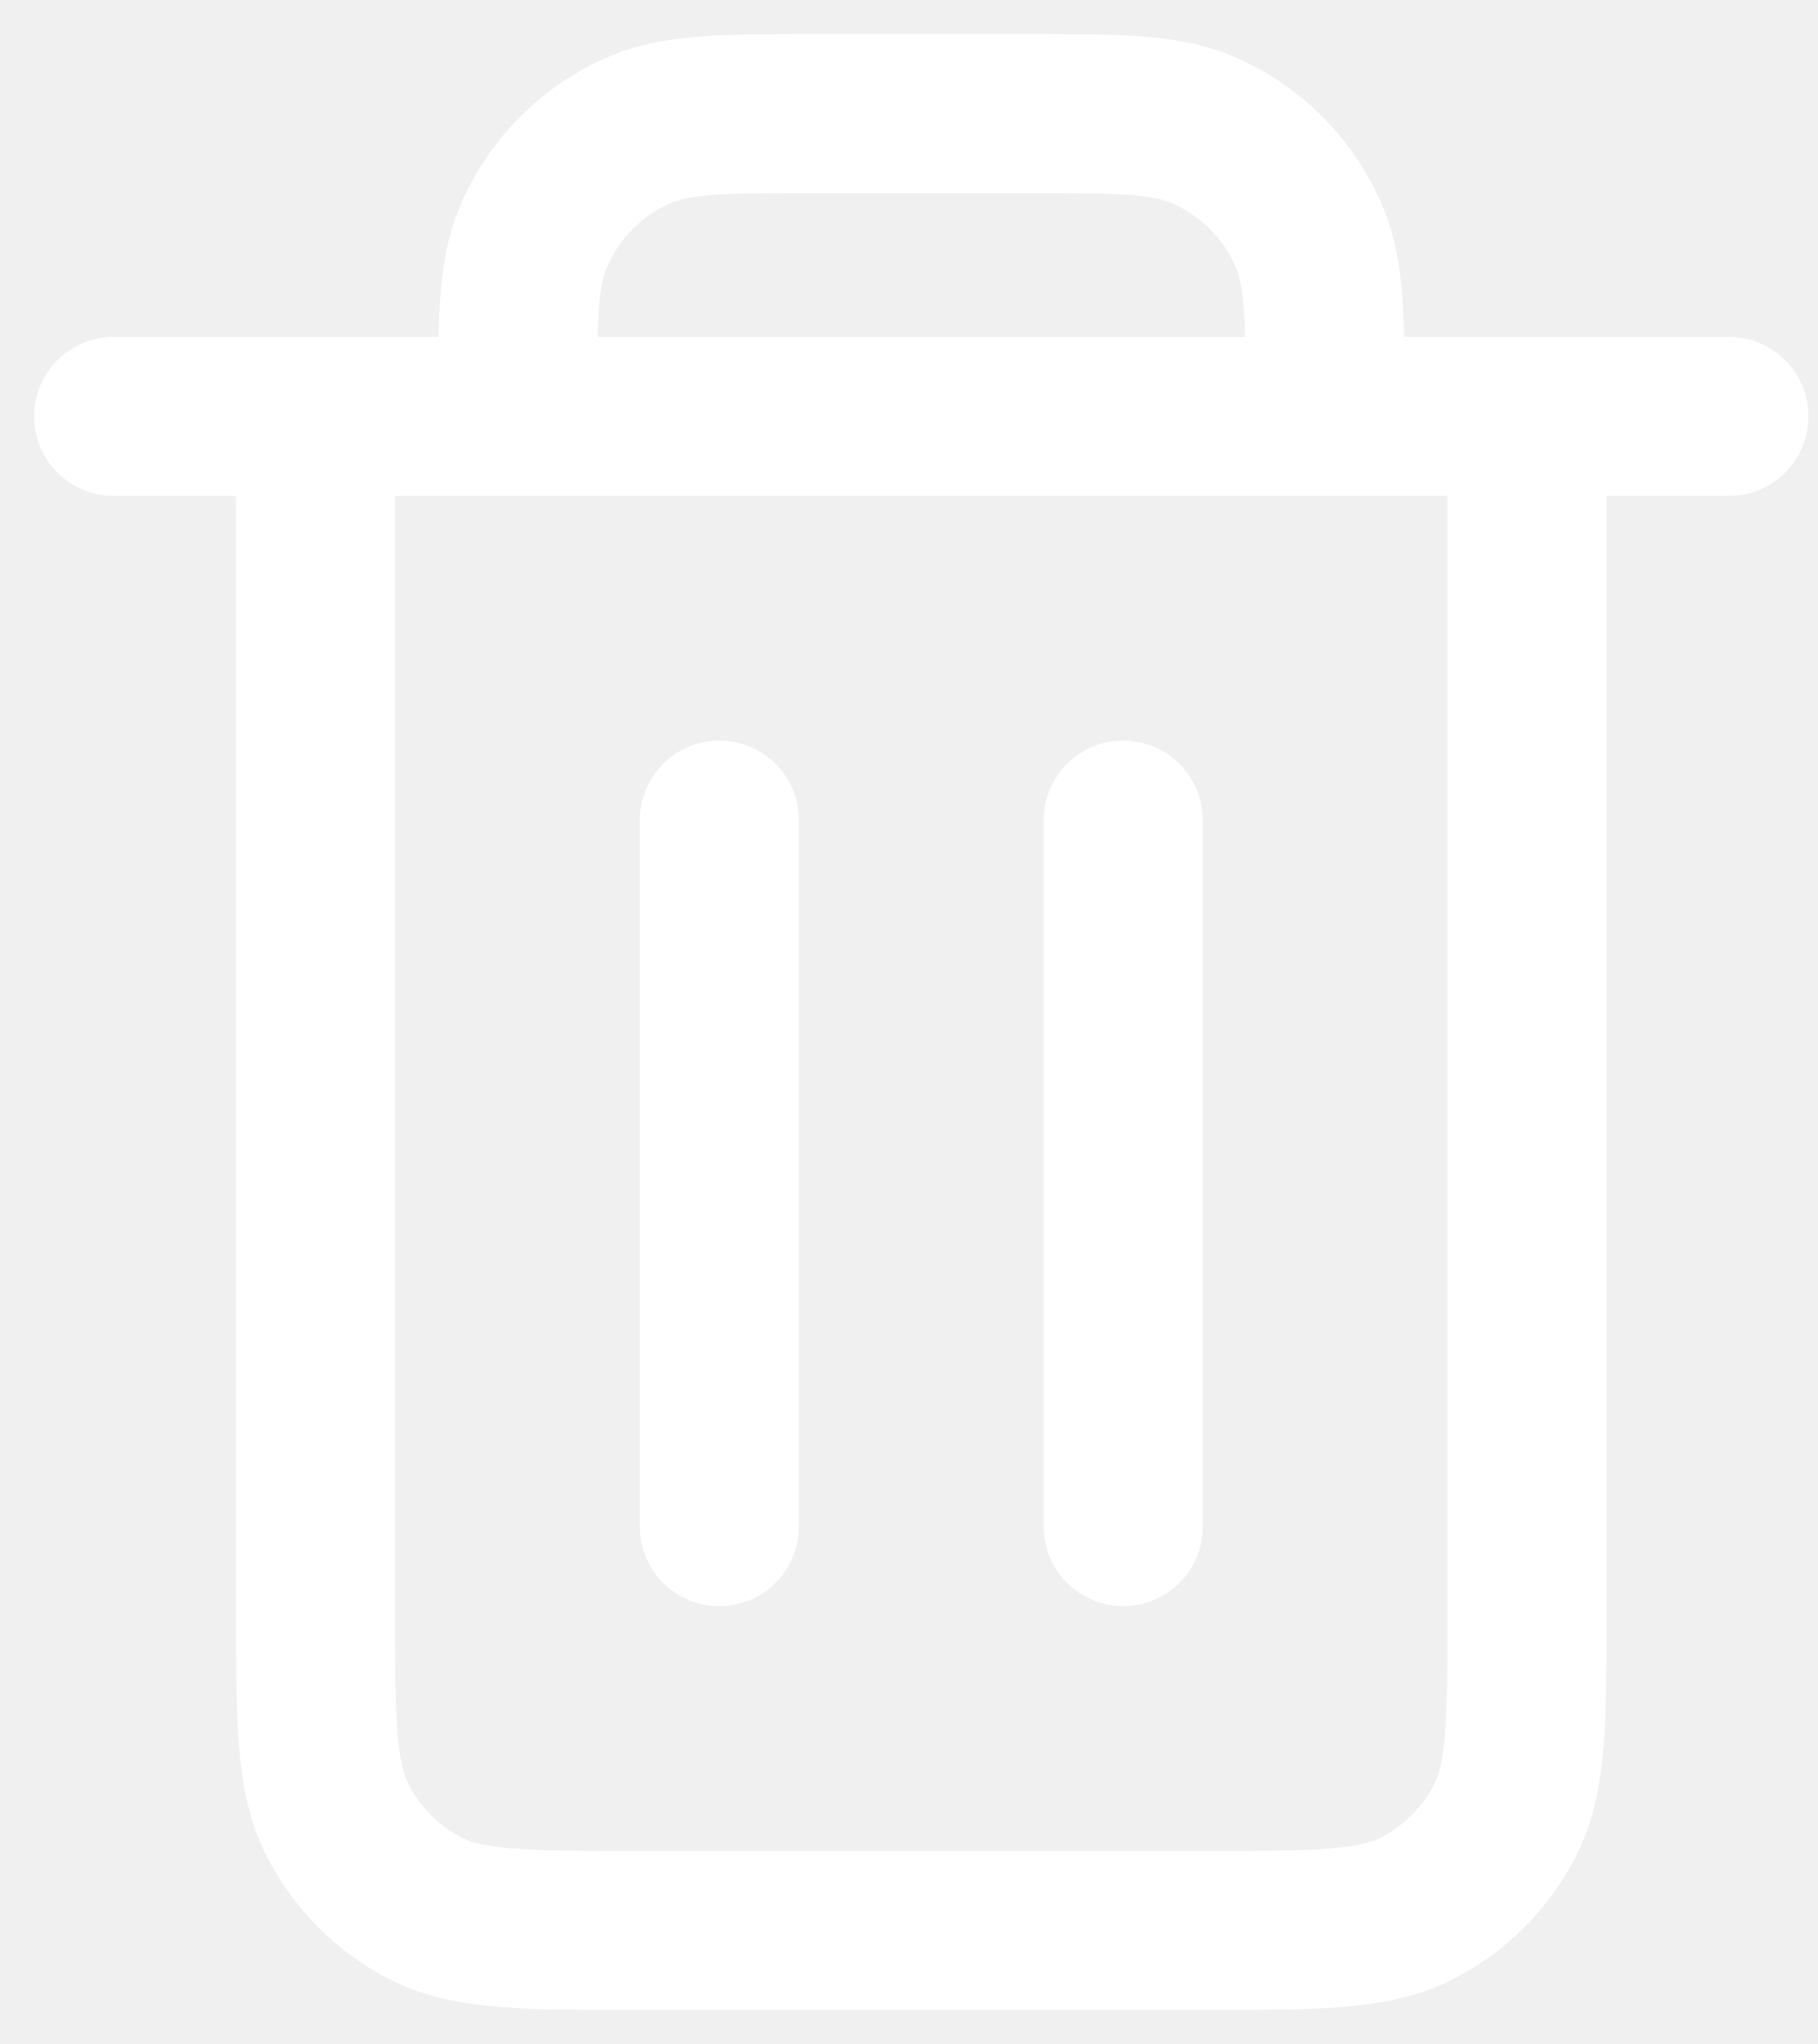
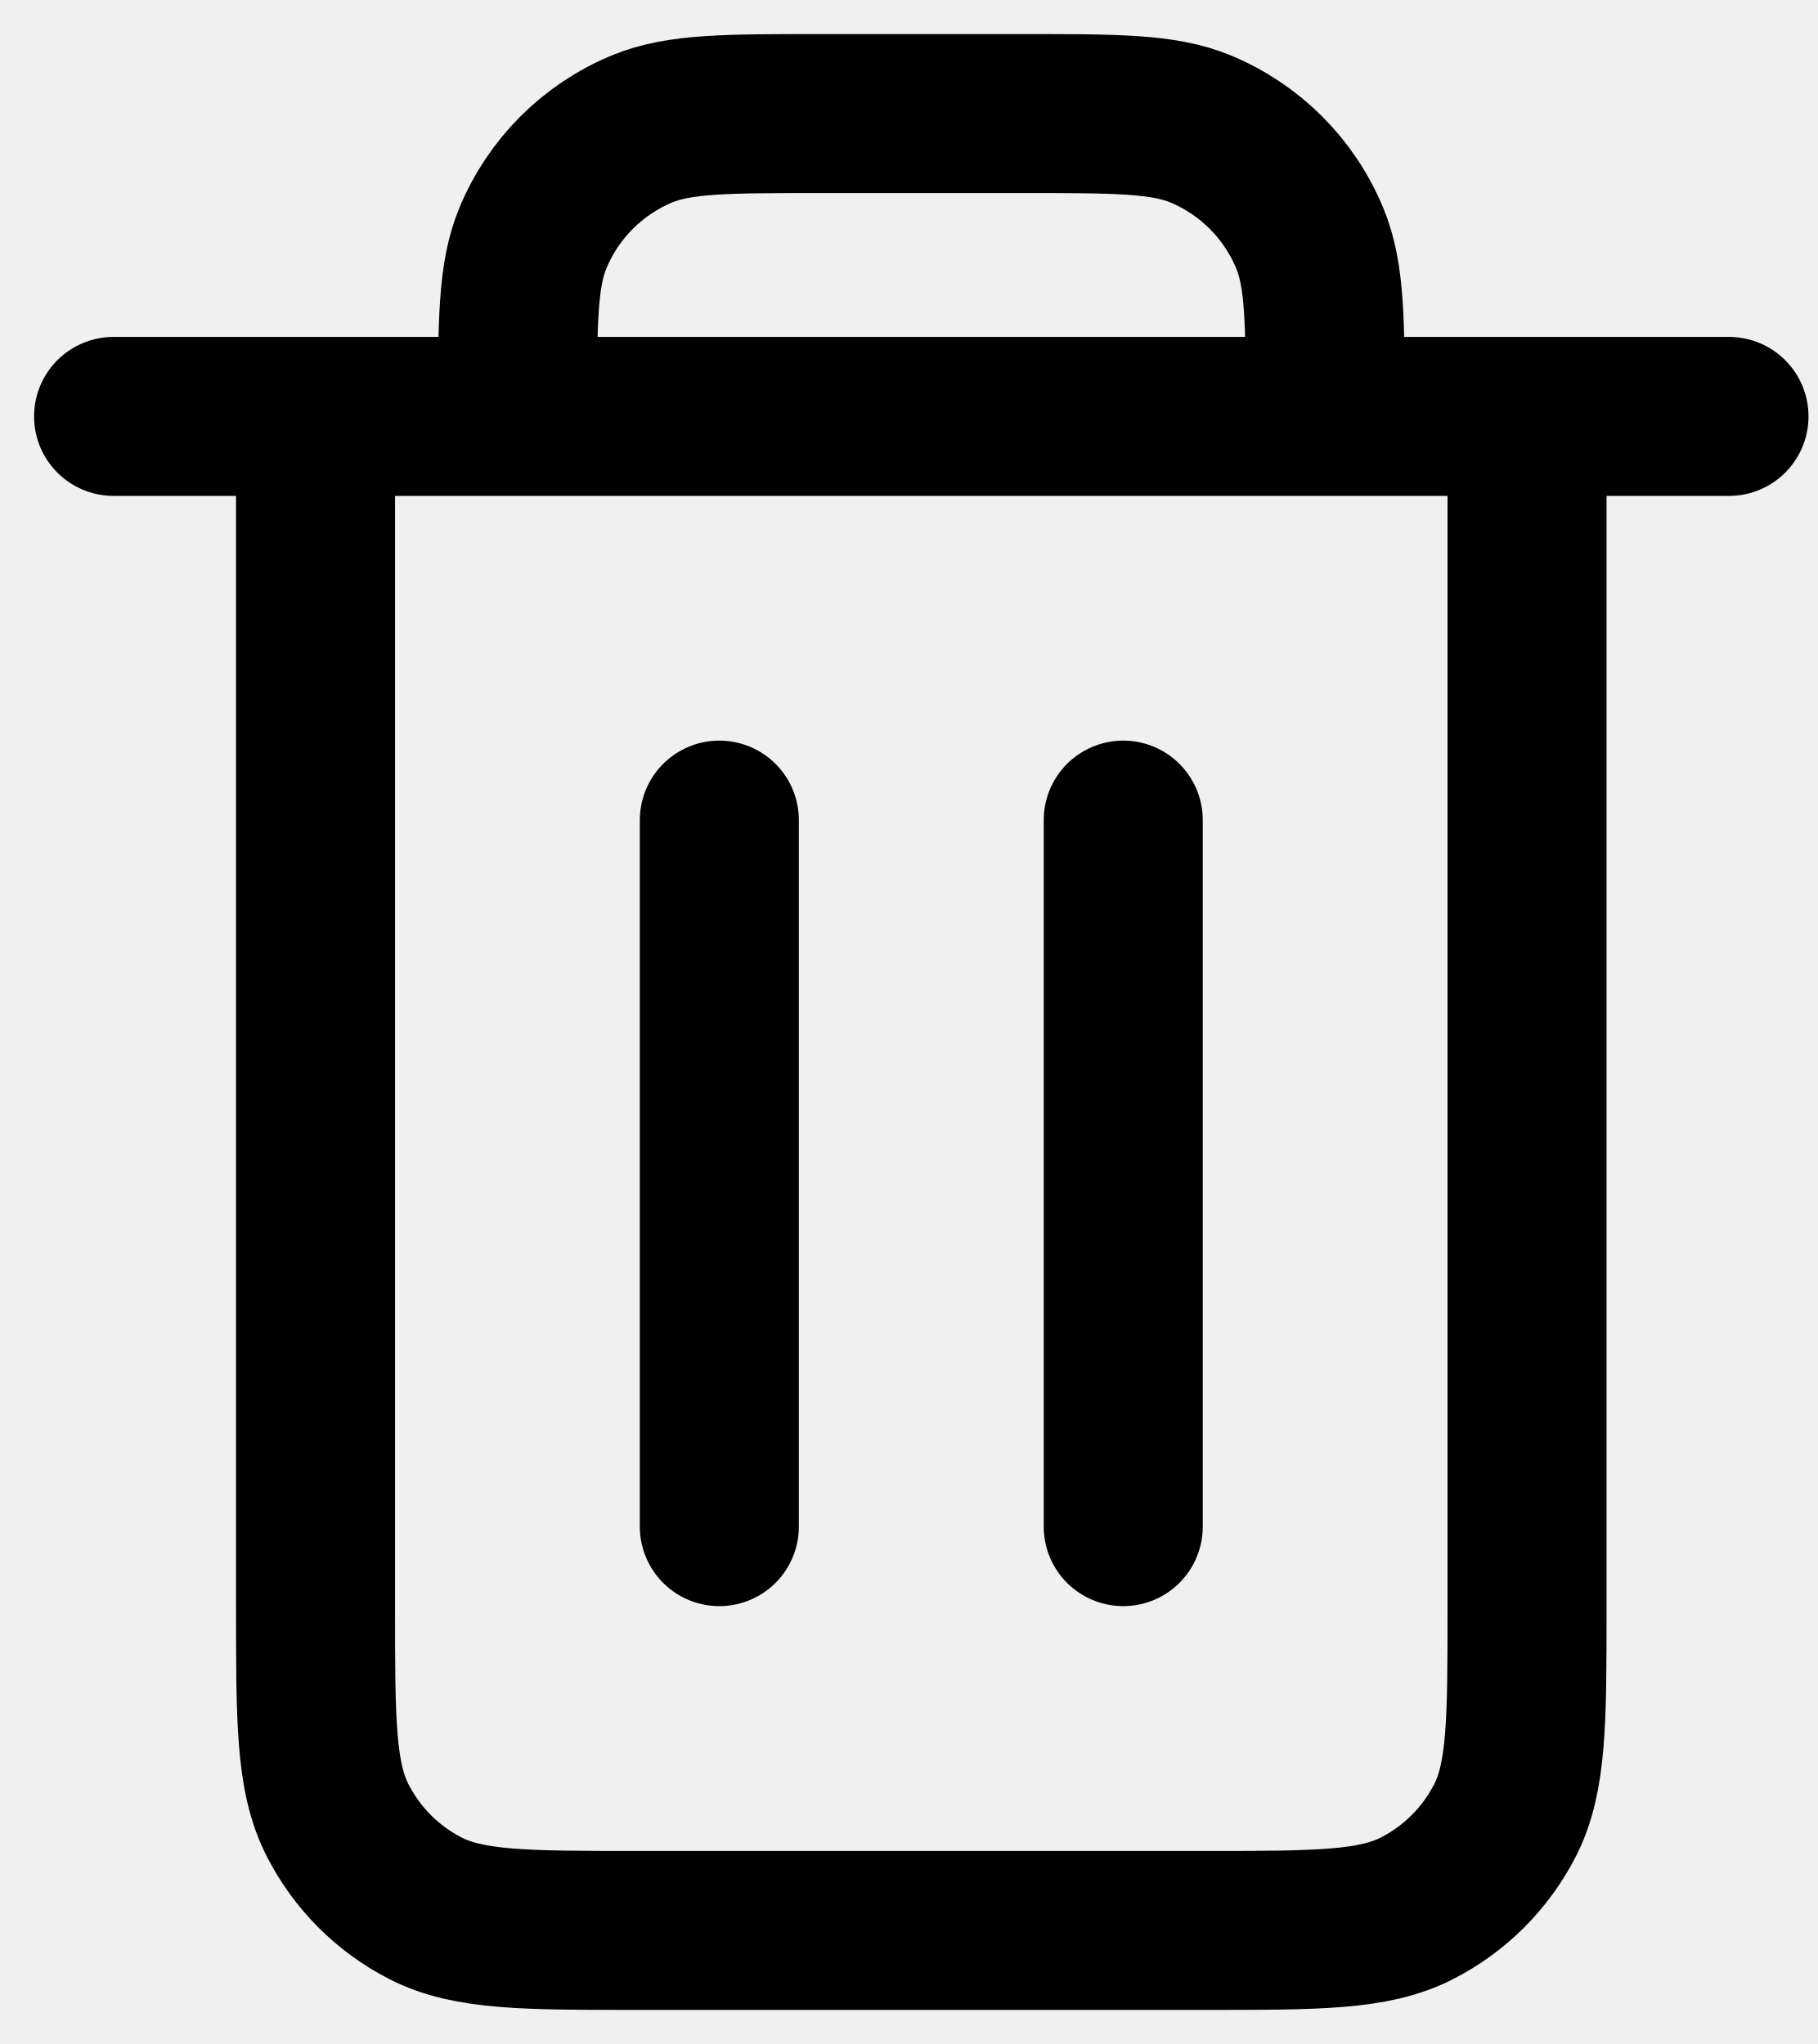
<svg xmlns="http://www.w3.org/2000/svg" width="16" height="18" viewBox="0 0 16 18" fill="none">
-   <path id="Vector" d="M9.889 7.222V13.444M6.333 7.222V13.444M2.778 3.667V14.156C2.778 15.151 2.778 15.649 2.972 16.029C3.142 16.363 3.414 16.636 3.748 16.806C4.128 17 4.626 17 5.619 17H10.603C11.596 17 12.093 17 12.473 16.806C12.808 16.636 13.08 16.363 13.251 16.029C13.444 15.649 13.444 15.152 13.444 14.158V3.667M2.778 3.667H4.556M2.778 3.667H1M4.556 3.667H11.667M4.556 3.667C4.556 2.838 4.556 2.424 4.691 2.098C4.871 1.662 5.217 1.316 5.653 1.135C5.979 1 6.394 1 7.222 1H9C9.828 1 10.242 1 10.569 1.135C11.005 1.316 11.351 1.662 11.531 2.098C11.667 2.424 11.667 2.838 11.667 3.667M11.667 3.667H13.444M13.444 3.667H15.222" stroke="white" stroke-width="1.4" stroke-linecap="round" stroke-linejoin="round" />
+   <path id="Vector" d="M9.889 7.222V13.444M6.333 7.222V13.444M2.778 3.667V14.156C2.778 15.151 2.778 15.649 2.972 16.029C3.142 16.363 3.414 16.636 3.748 16.806C4.128 17 4.626 17 5.619 17H10.603C11.596 17 12.093 17 12.473 16.806C12.808 16.636 13.08 16.363 13.251 16.029C13.444 15.649 13.444 15.152 13.444 14.158V3.667M2.778 3.667H4.556M2.778 3.667H1M4.556 3.667H11.667M4.556 3.667C4.556 2.838 4.556 2.424 4.691 2.098C4.871 1.662 5.217 1.316 5.653 1.135C5.979 1 6.394 1 7.222 1H9C9.828 1 10.242 1 10.569 1.135C11.005 1.316 11.351 1.662 11.531 2.098C11.667 2.424 11.667 2.838 11.667 3.667M11.667 3.667H13.444M13.444 3.667H15.222" stroke="currentColor" stroke-width="1.4" stroke-linecap="round" stroke-linejoin="round" />
</svg>
